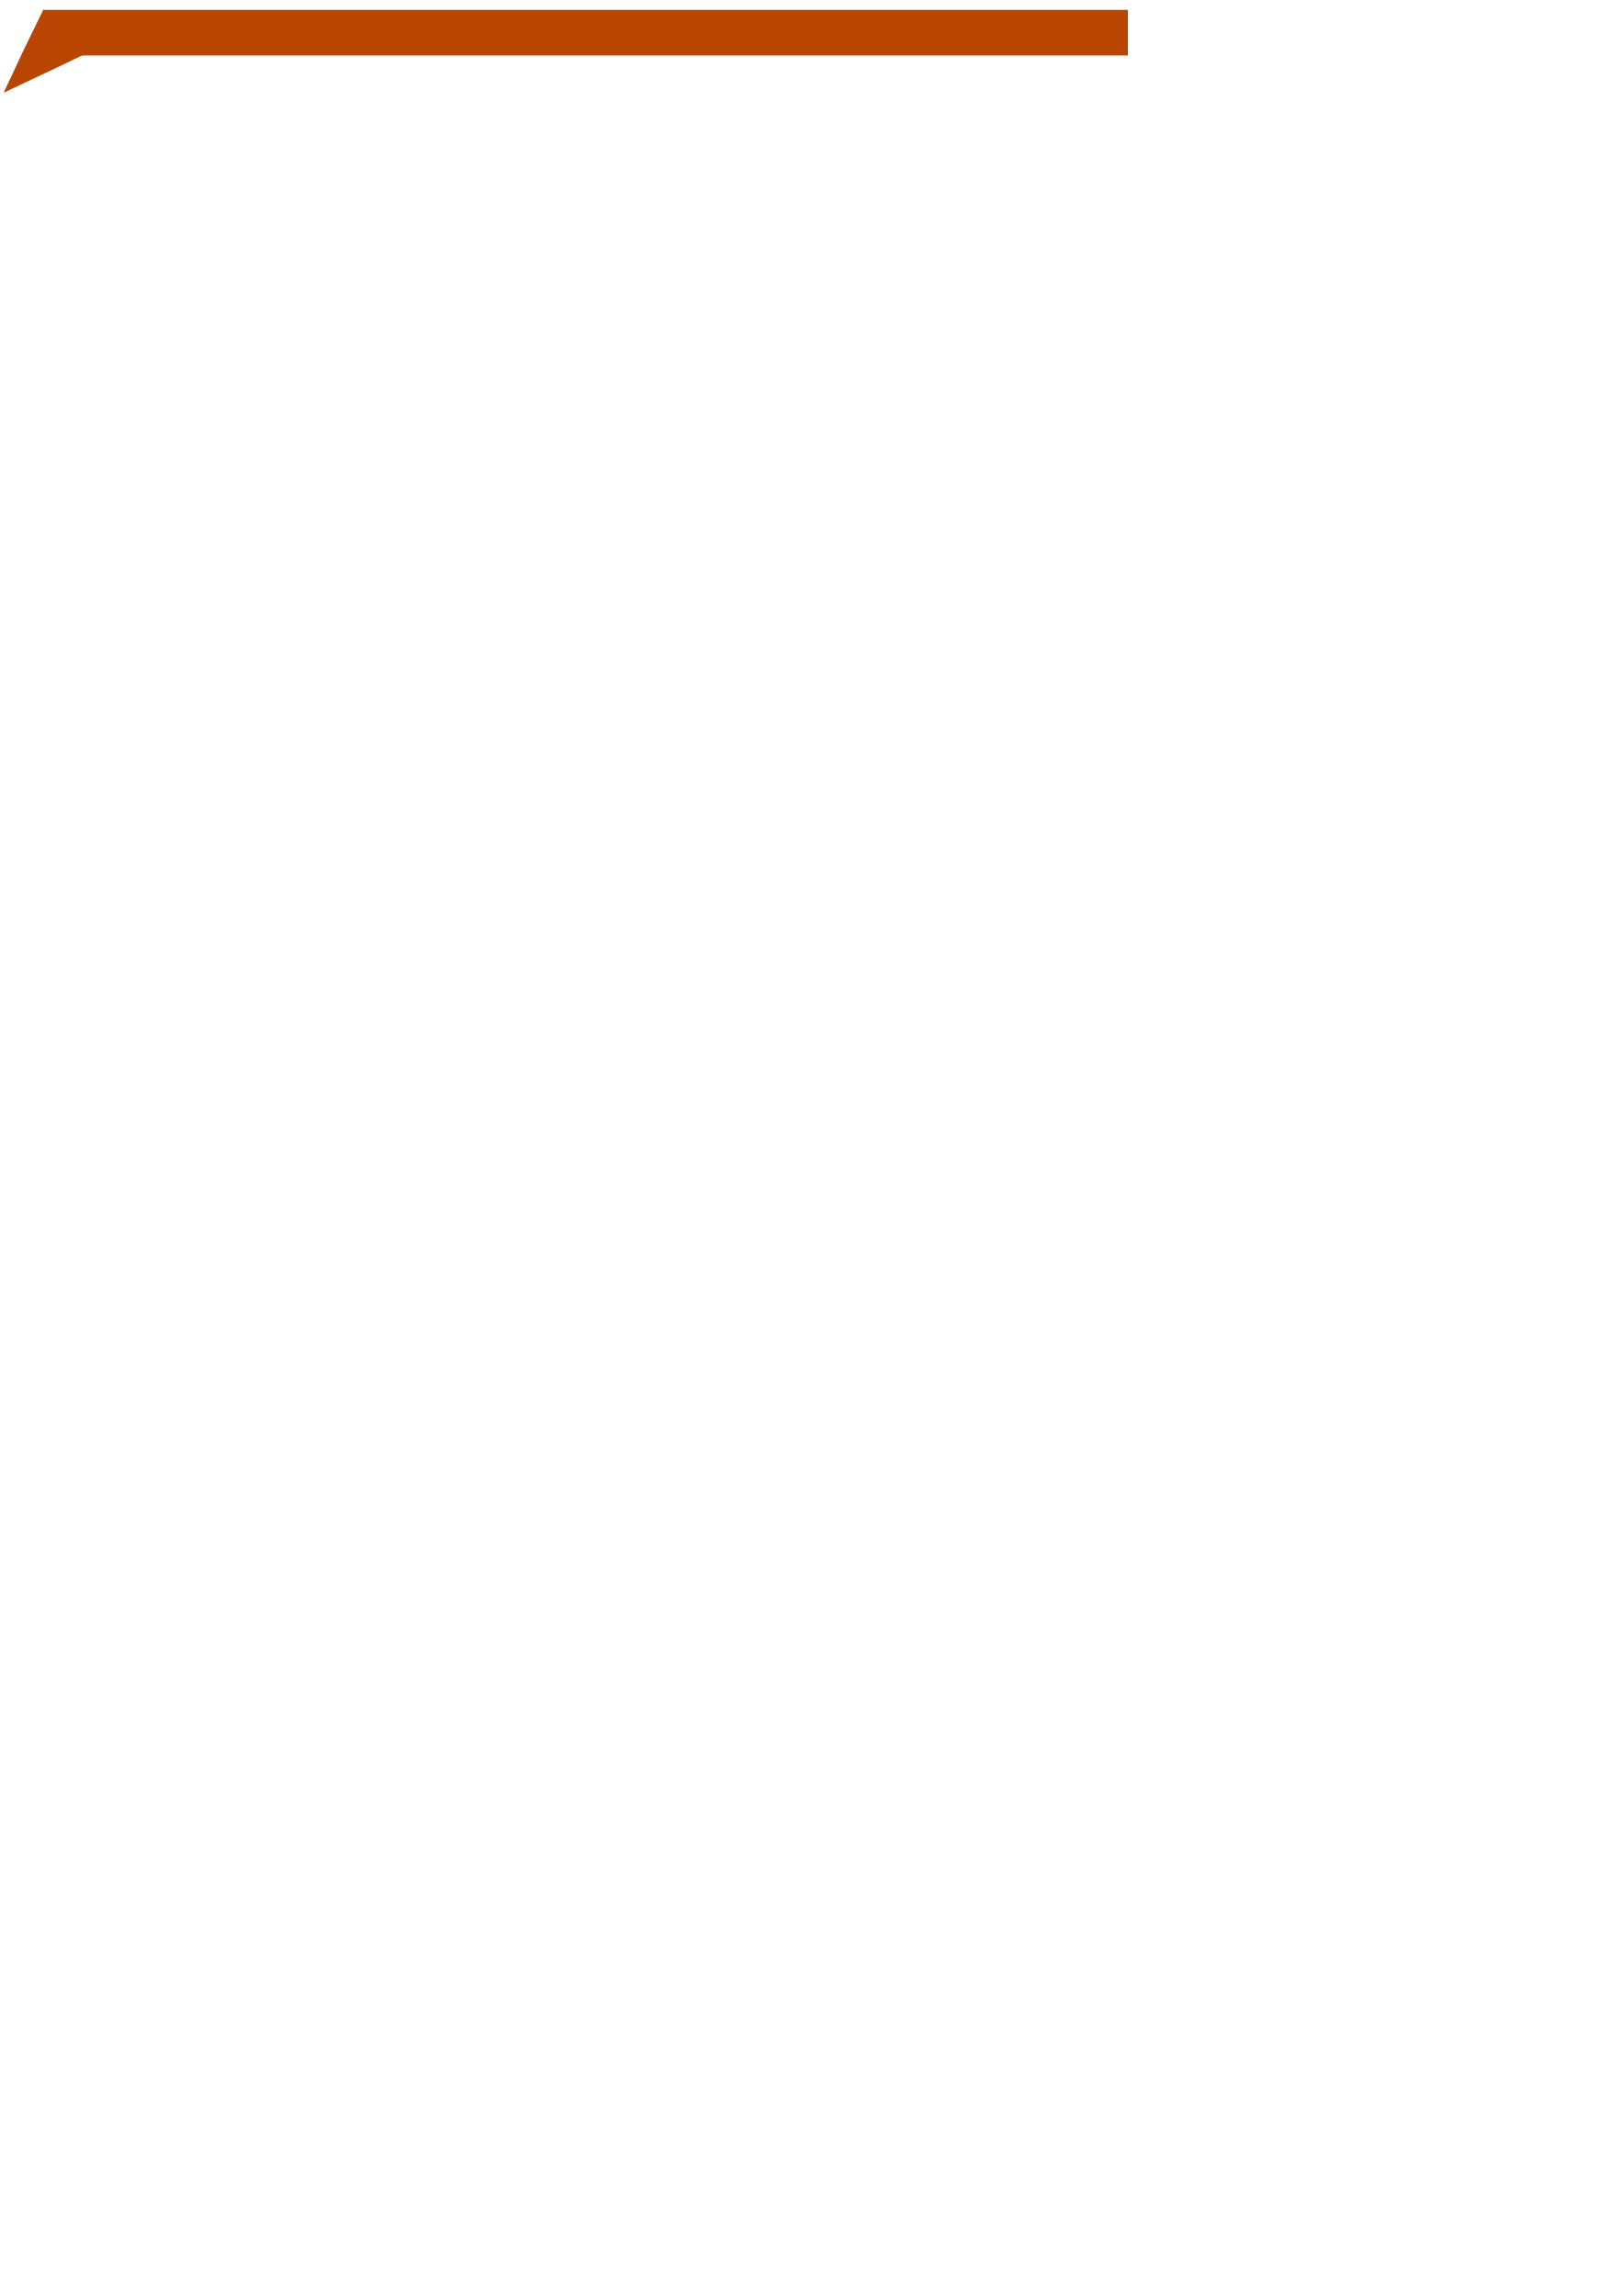
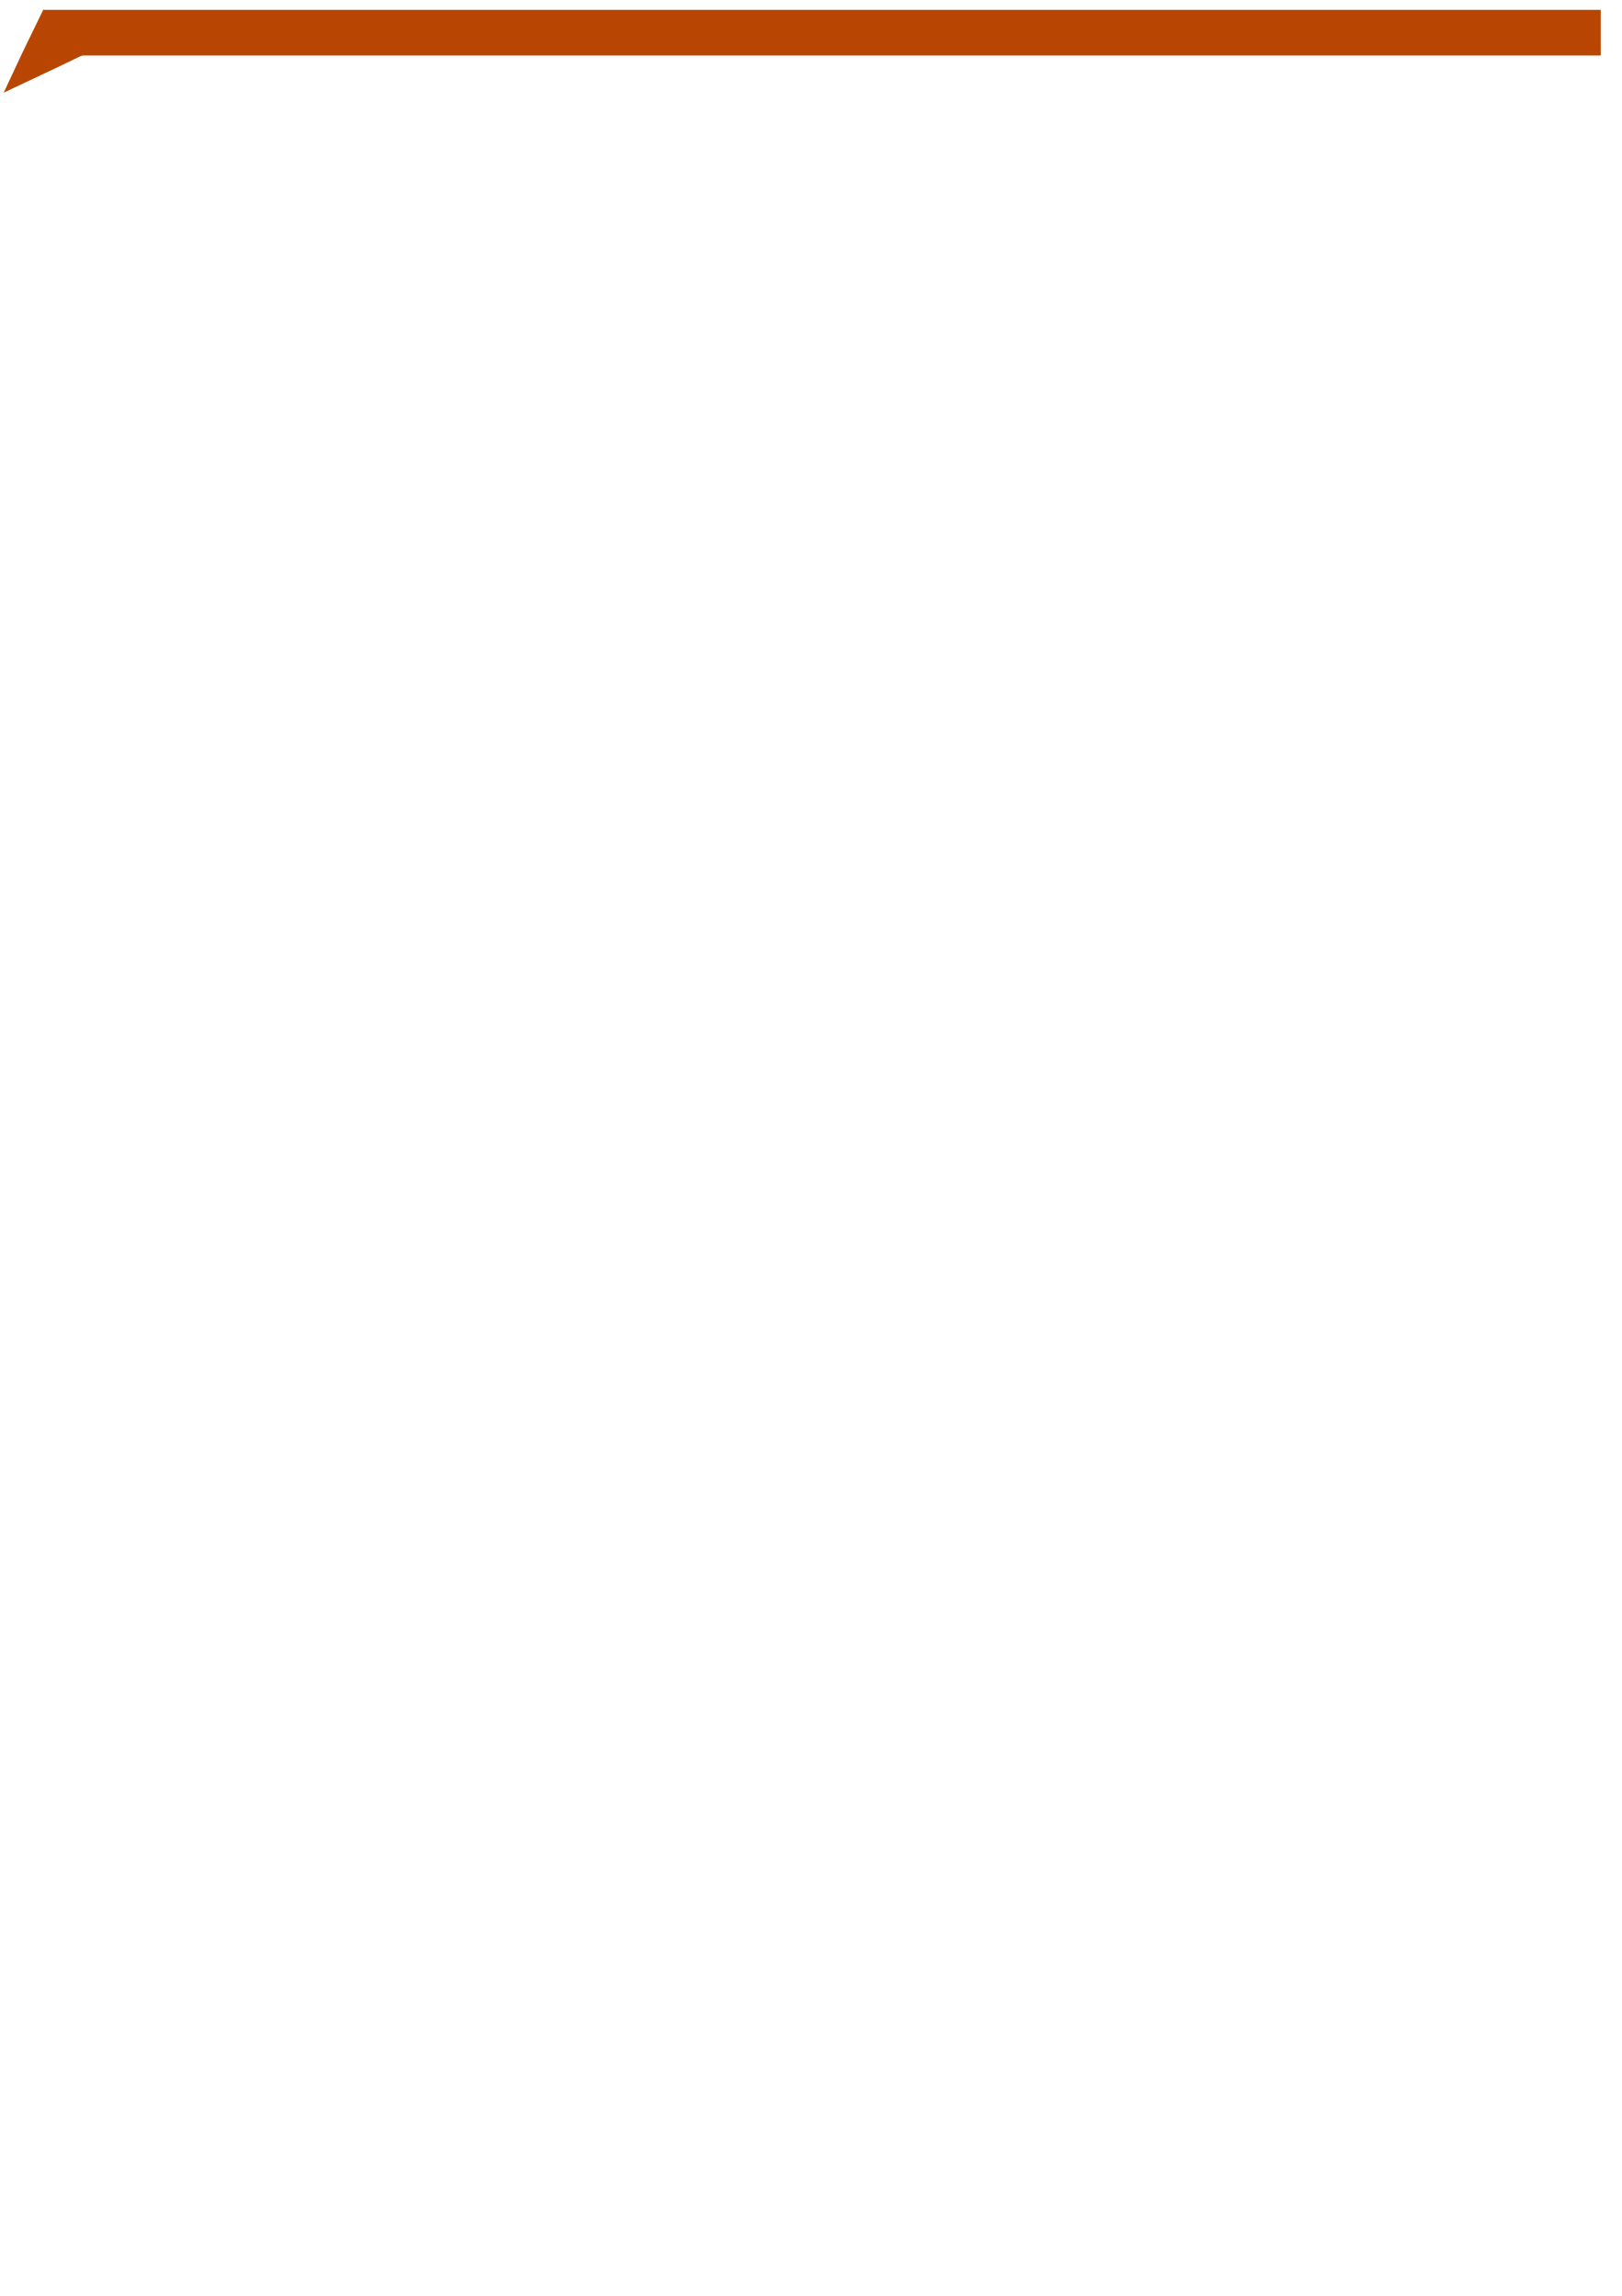
<svg xmlns="http://www.w3.org/2000/svg" width="594mm" height="841mm" viewBox="0 0 594 841" version="1.1" id="svg8">
  <defs id="defs2" />
  <g id="layer1">
    <g id="g27" style="fill:#ea5c0d;fill-opacity:1" transform="matrix(1.191658,0,0,2.129972,-448.9504,-301.9429)">
      <g id="g22" style="fill:#ea5c0d;fill-opacity:1" transform="matrix(1,0,0,0.8008272,4.57078,24.71687)">
-         <rect style="fill:#b94503;fill-opacity:1;stroke-width:1.061" id="rect10" width="333.398" height="9.801" x="385.434" y="148.269" />
+         <rect style="fill:#b94503;fill-opacity:1;stroke-width:1.272" id="rect10" width="478.734" height="9.801" x="385.434" y="148.269" />
      </g>
      <path style="fill:#b94503;fill-opacity:1;stroke-width:0.265" id="path9" d="m 374.344,130.995 -0.438,0.189 -0.422,0.174 0.055,-0.474 0.06,-0.452 0.383,0.285 z" transform="matrix(-31.26629,13.65137,19.76622,7.265559,9492.951,-5904.365)" />
    </g>
  </g>
</svg>
